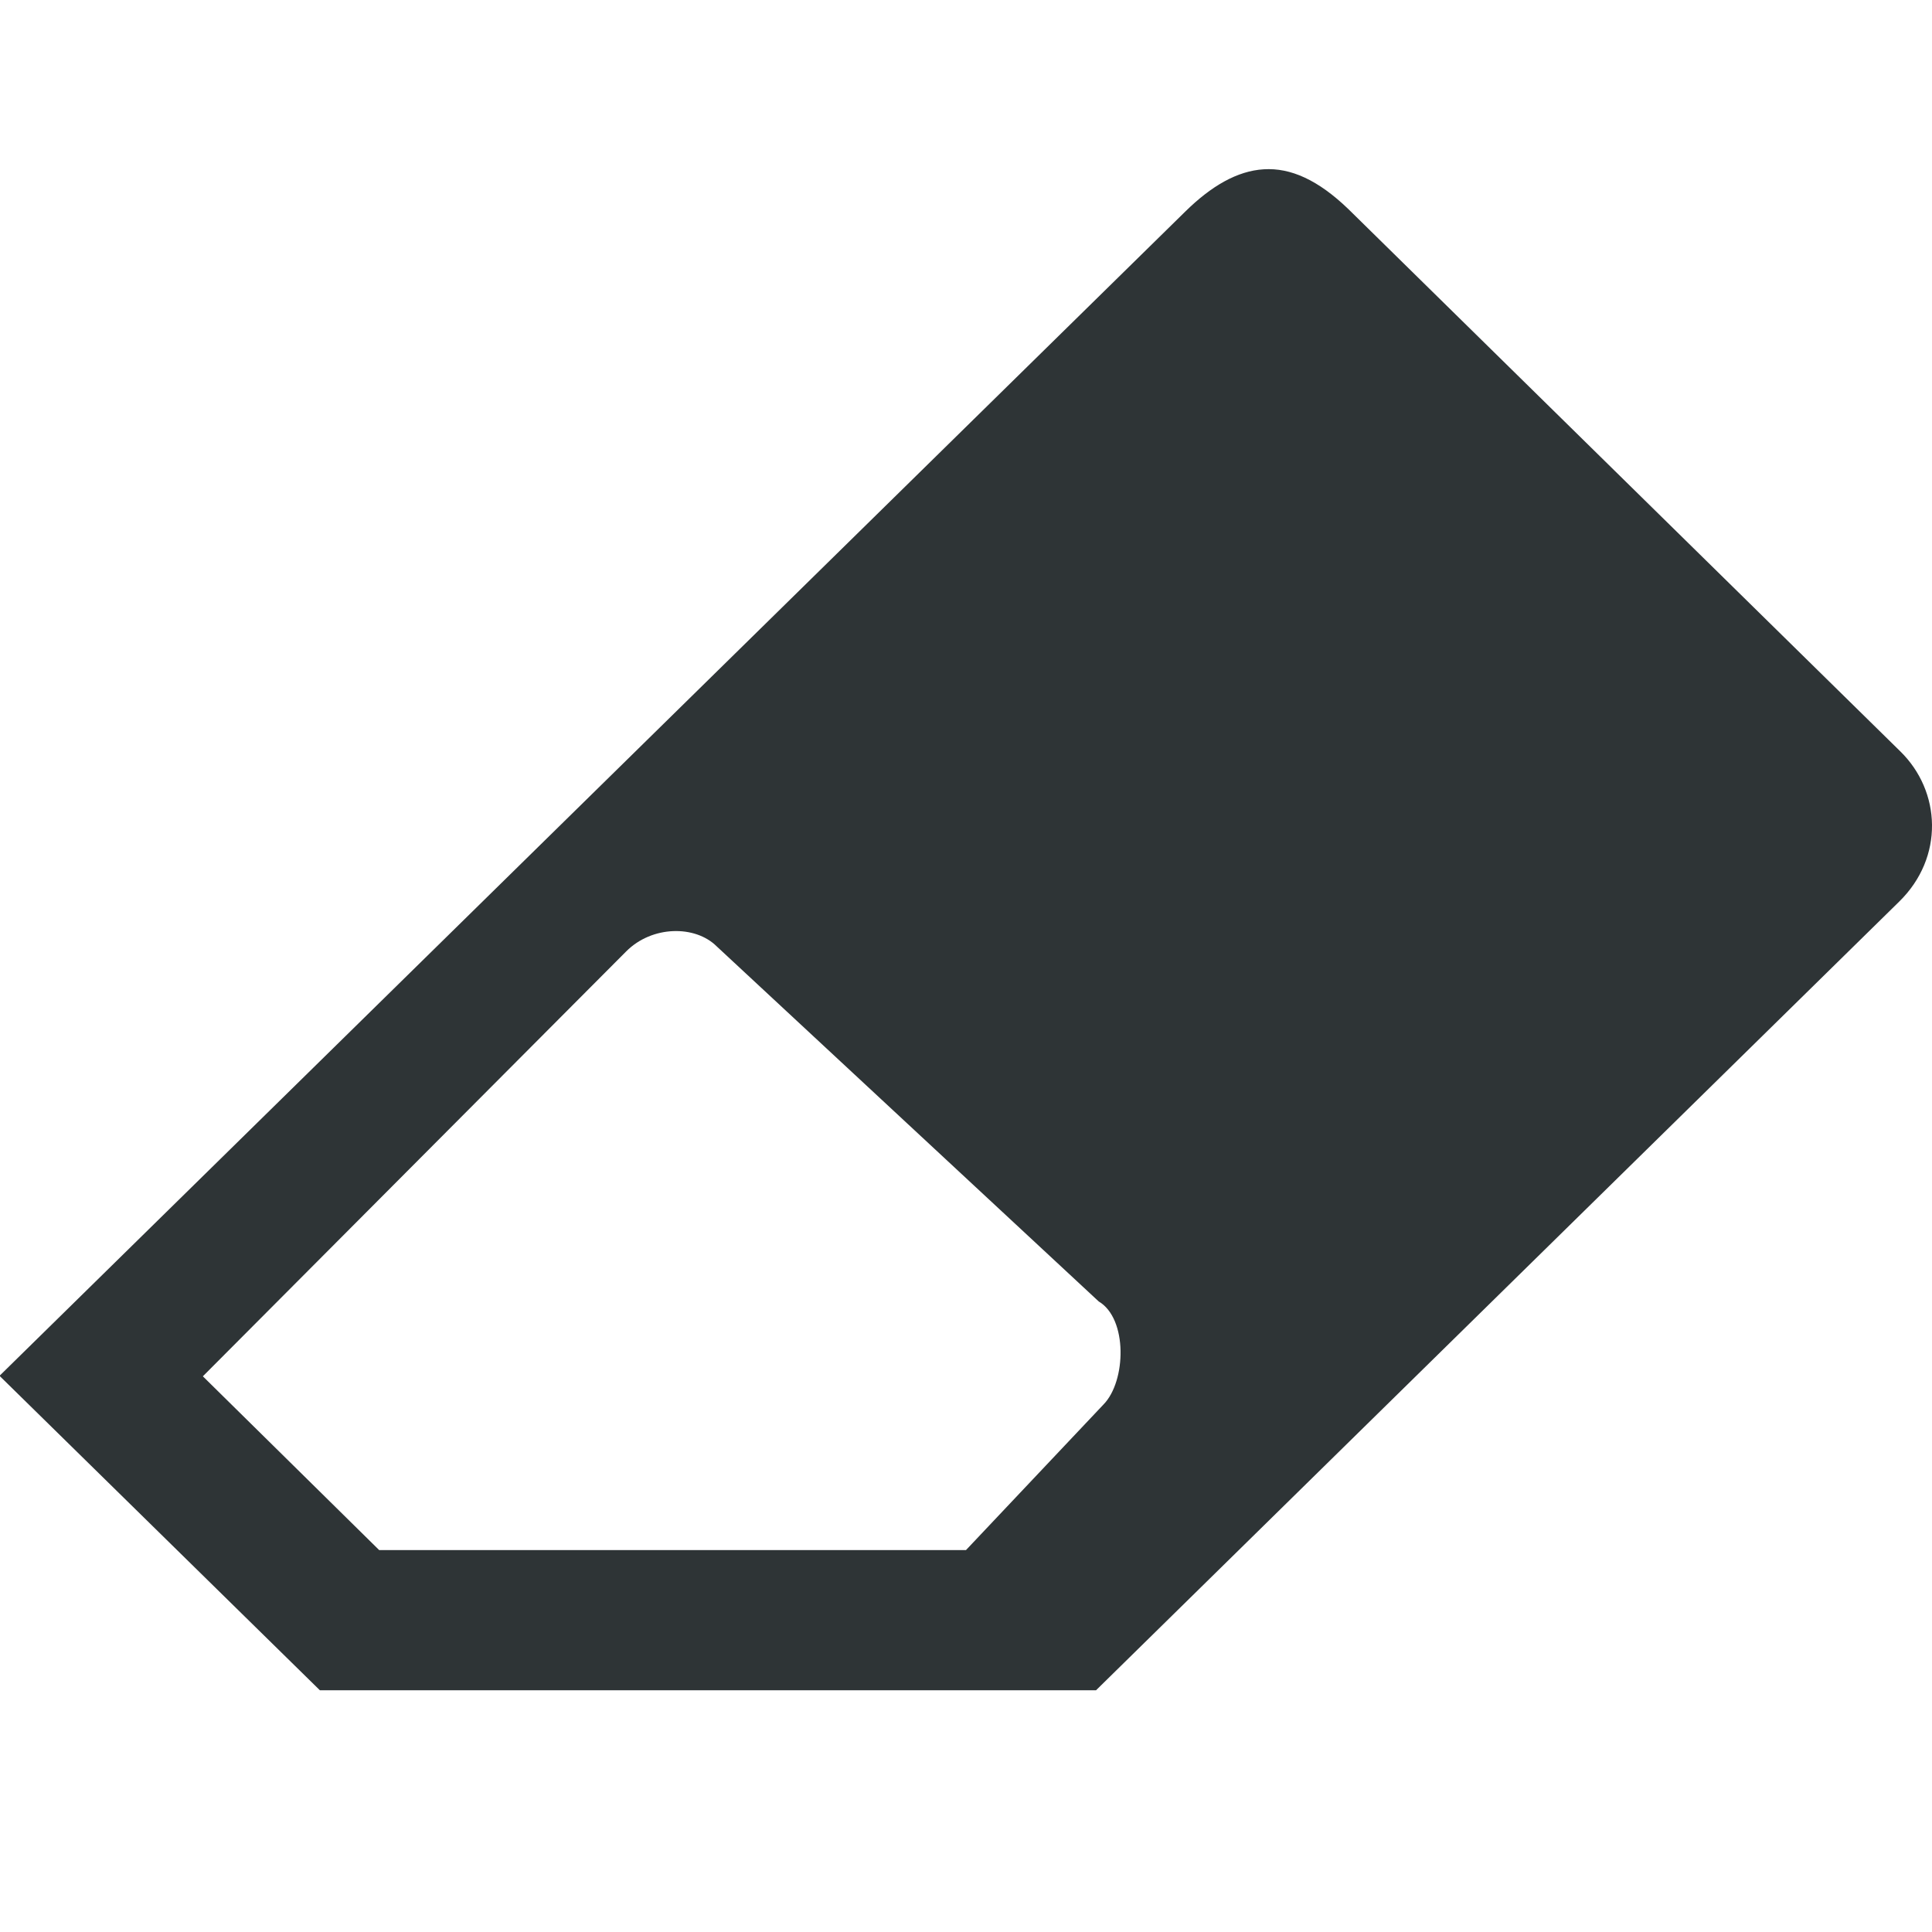
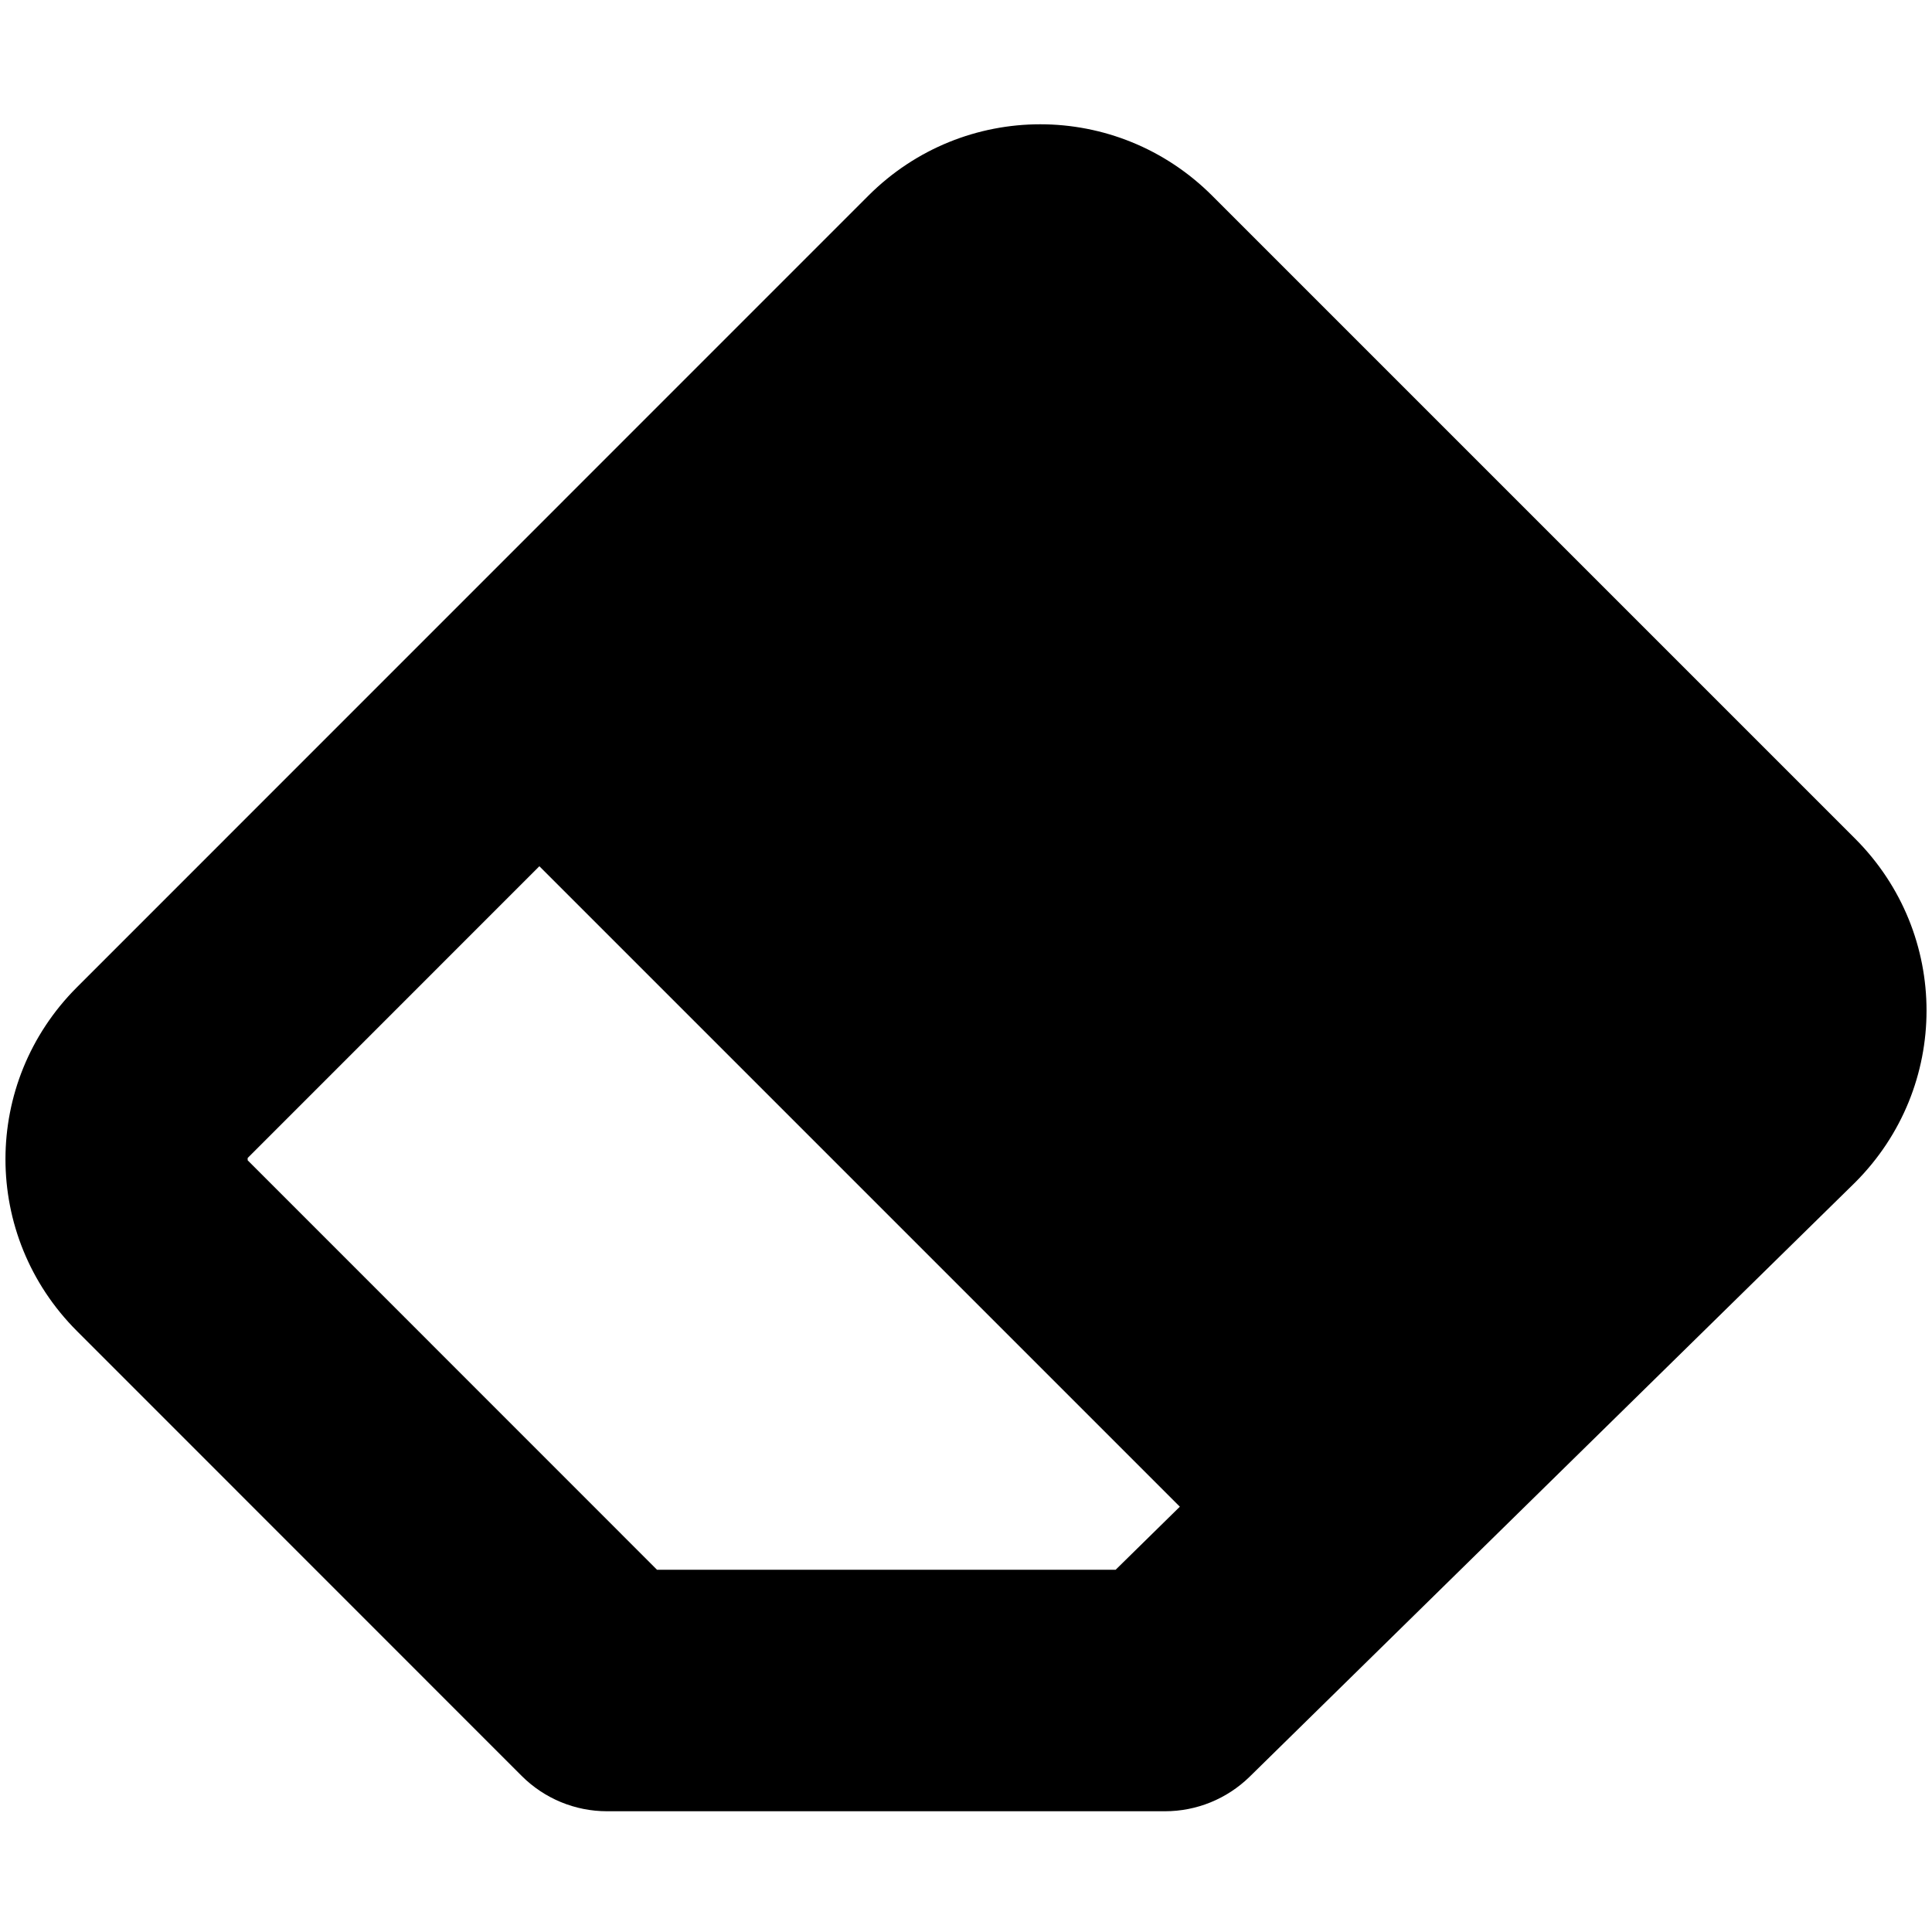
- <svg xmlns="http://www.w3.org/2000/svg" height="16px" viewBox="0 0 16 16" width="16px" version="1.1" id="svg8">
-   <defs id="defs12" />
-   <path d="M 10.466,1.402 C 10.247,1.415 10.032,1.54 9.818,1.75 L -0.004,11.394 2.649,13.998 H 9.077 L 15.727,7.468 C 16.103,7.101 16.076,6.552 15.736,6.221 L 11.167,1.732 C 10.917,1.491 10.689,1.388 10.466,1.402 Z M 5.936,7.838 9.099,10.778 C 9.34,10.92 9.327,11.439 9.139,11.631 L 8,12.837 H 3.14 L 1.68,11.398 5.186,7.879 C 5.4,7.664 5.758,7.66 5.936,7.838 Z M 5.936,7.838" id="path2" style="fill:#2e3436;stroke-width:1.143" />
+ <svg xmlns="http://www.w3.org/2000/svg" width="16px" height="16px" viewBox="0 0 16 16" version="1.1">
+   <g id="surface2973885">
+     <path style="" d="M 13.949 8.359 C 13.949 8.359 13.949 8.379 13.953 8.371 L 8.949 13.285 L 9.648 13 L 5.027 13 L 5.734 13.293 L 2.051 9.609 C 2.051 9.609 2.051 9.59 2.051 9.59 L 8.605 3.035 C 8.605 3.035 8.625 3.035 8.625 3.035 L 8.332 2.328 C 8.332 2.594 8.438 2.848 8.625 3.035 Z M 10.332 2.328 C 10.332 2.062 10.227 1.809 10.039 1.621 C 9.25 0.832 7.98 0.832 7.191 1.621 L 0.637 8.176 C -0.152 8.965 -0.152 10.234 0.637 11.023 L 4.32 14.707 C 4.508 14.895 4.762 15 5.027 15 L 9.648 15 C 9.91 15 10.16 14.898 10.348 14.715 L 15.363 9.793 C 16.152 9.004 16.152 7.734 15.363 6.945 L 10.039 1.621 Z M 10.332 2.328 " />
+     <path style="" d="M 8.539 1.832 L 3.246 5.953 L 11.047 13.754 L 15.164 8.457 Z M 8.539 1.832 " />
+   </g>
</svg>
